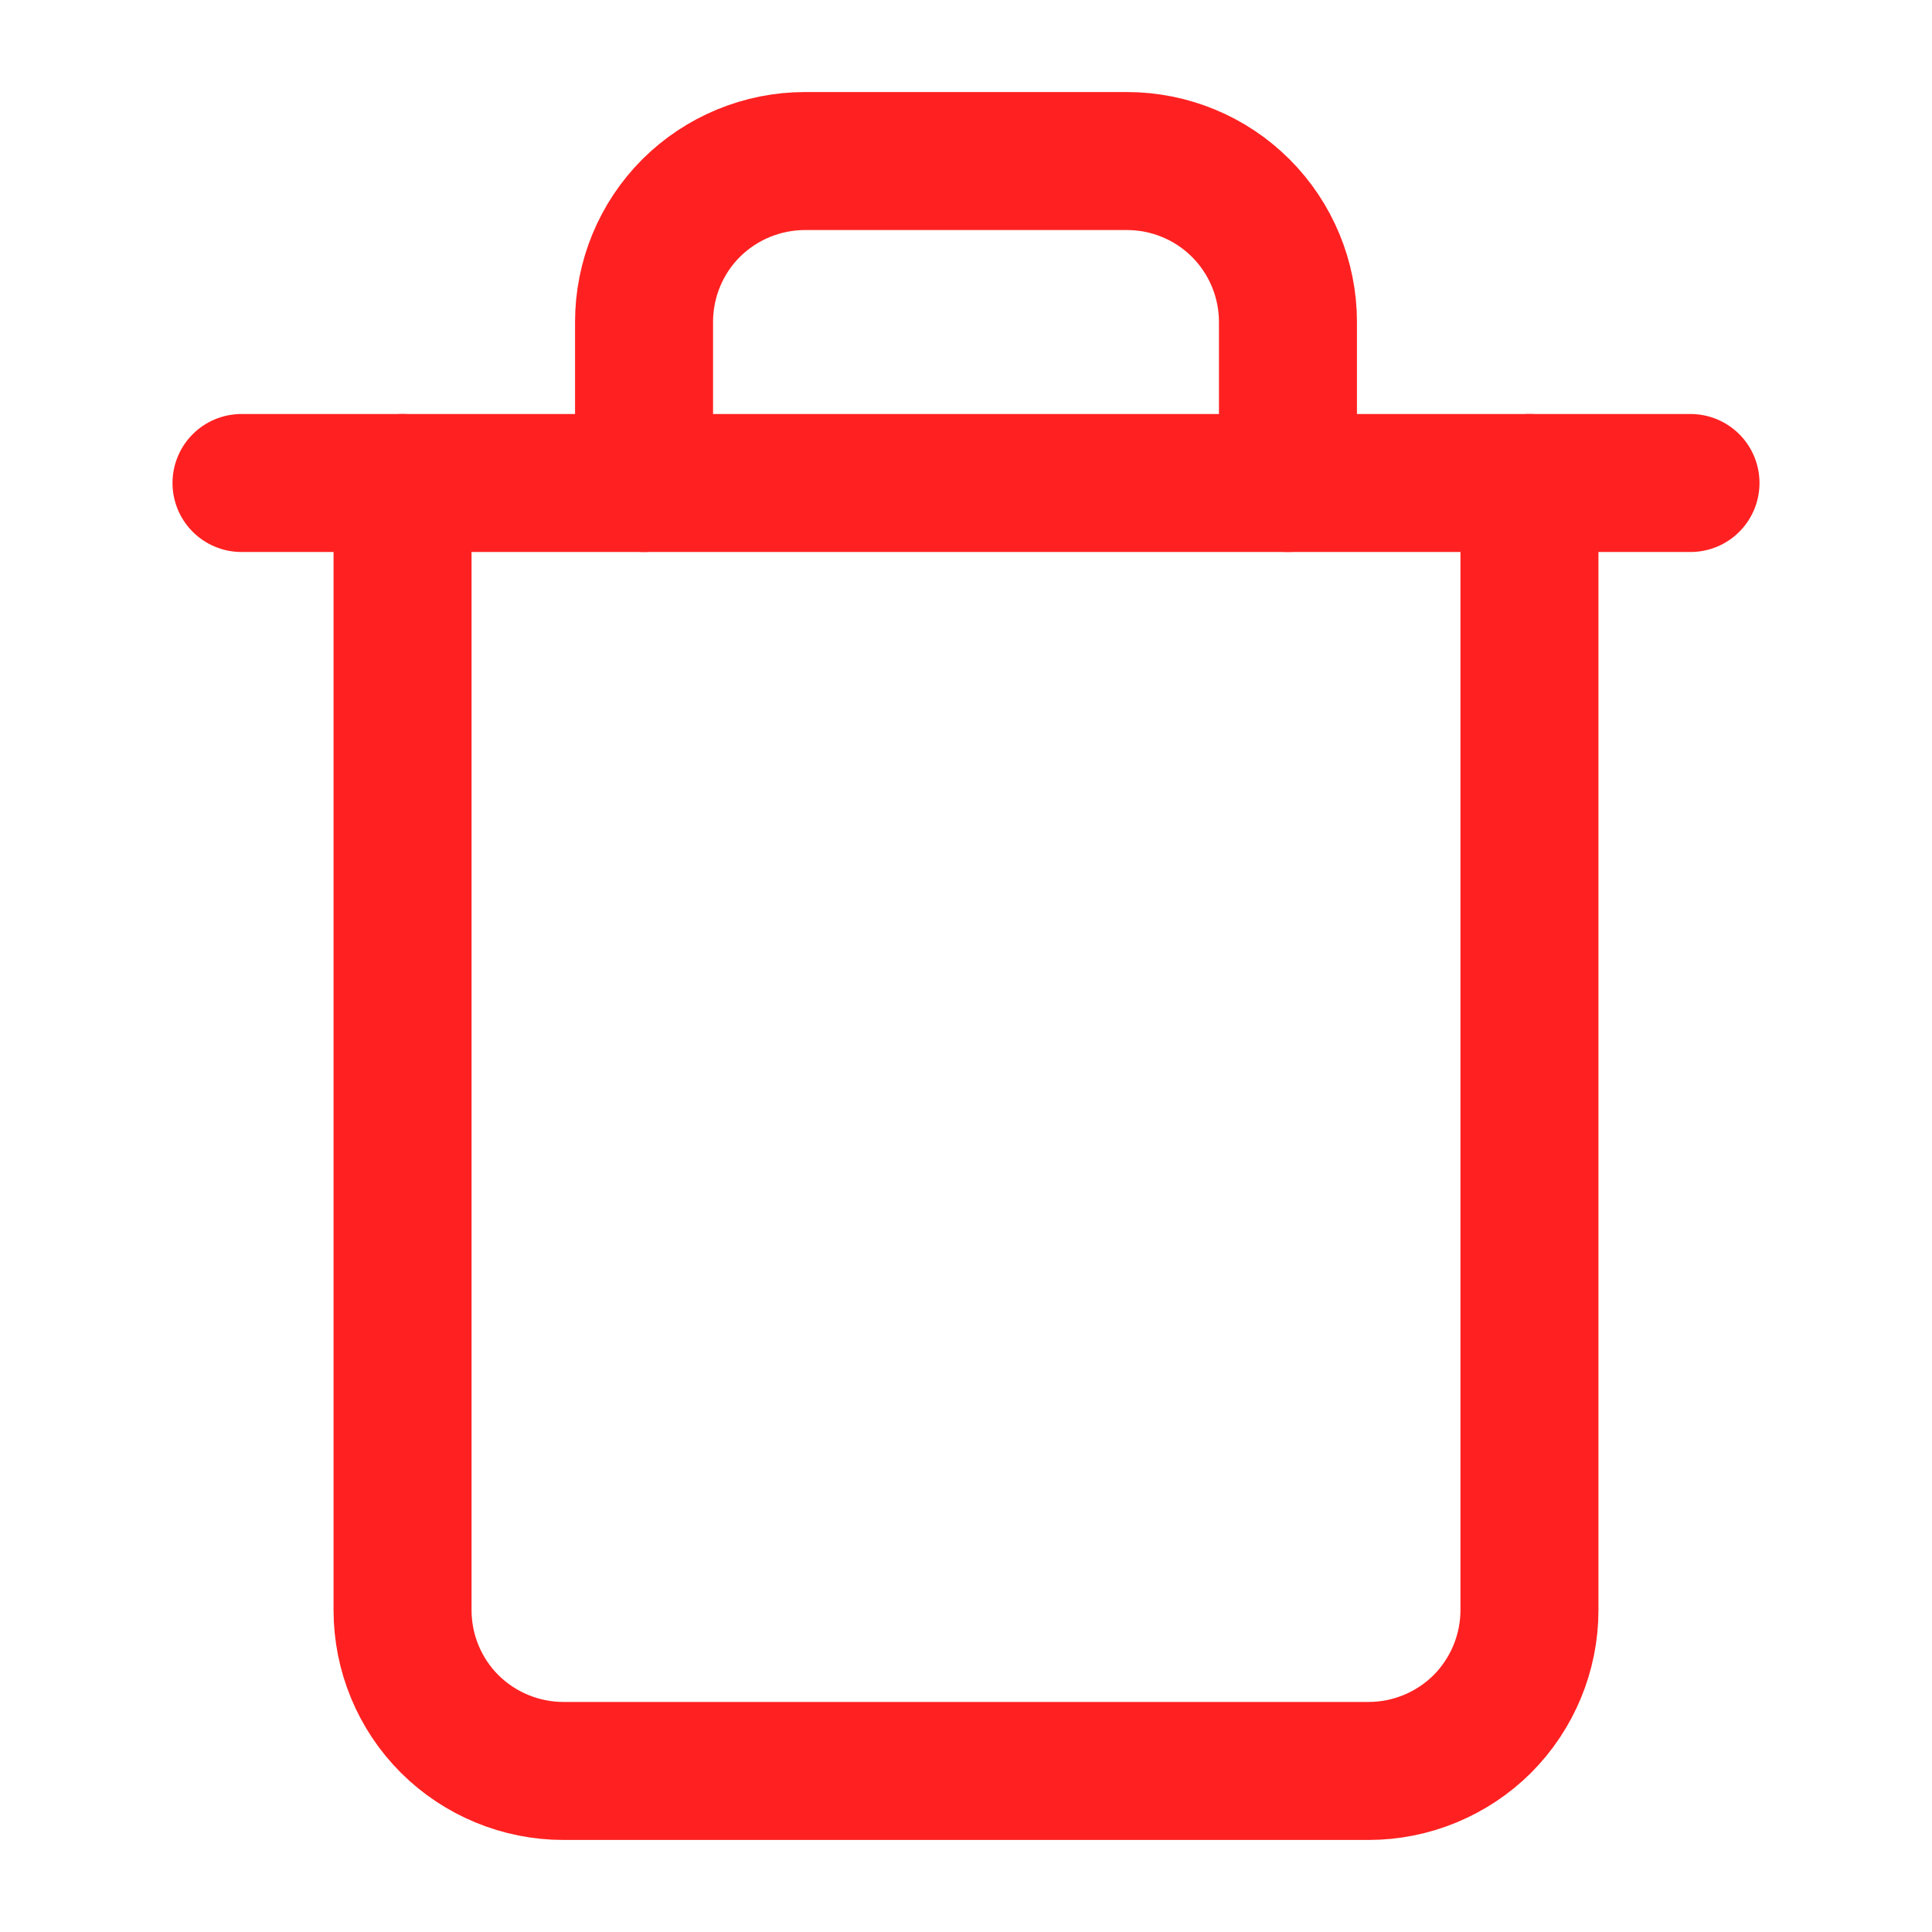
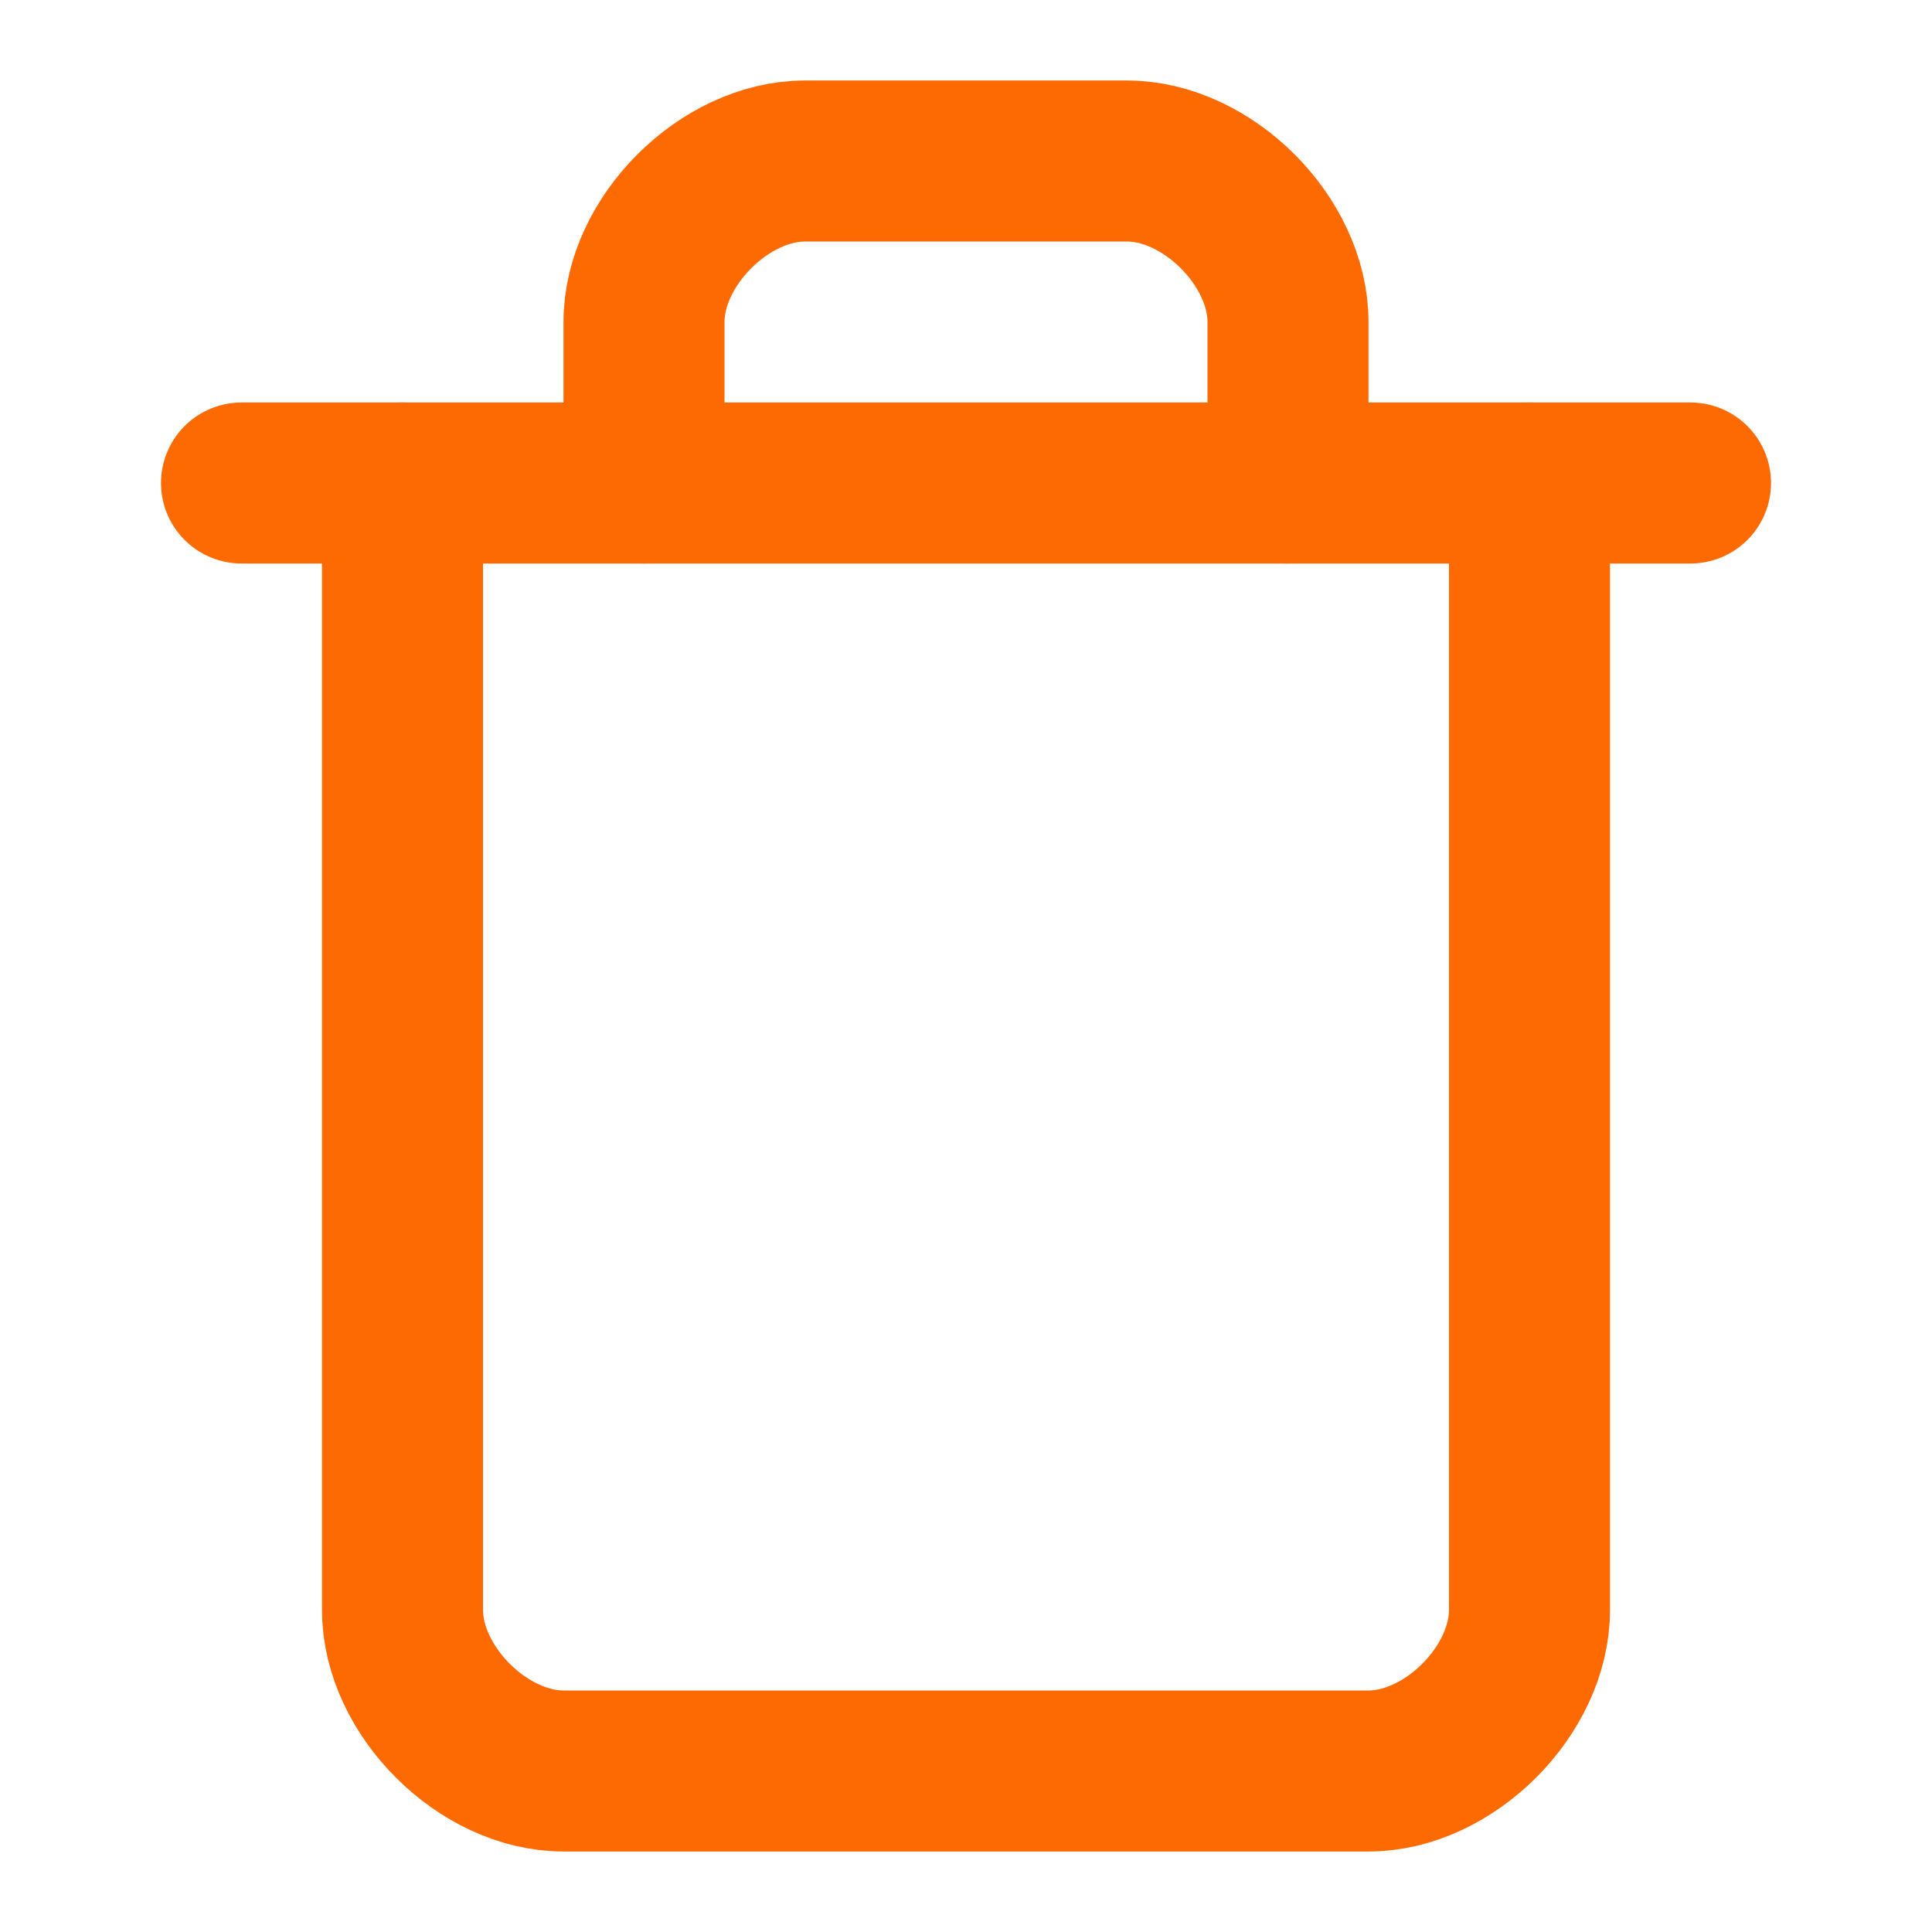
- <svg xmlns="http://www.w3.org/2000/svg" width="14" height="14" viewBox="0 0 14 14" fill="none">
-   <path d="M1.75 3.5H2.917H12.25" stroke="#FF2121" stroke-linecap="round" stroke-linejoin="round" />
-   <path d="M11.083 3.5V11.667C11.083 11.976 10.96 12.273 10.742 12.492C10.523 12.71 10.226 12.833 9.917 12.833H4.083C3.774 12.833 3.477 12.71 3.258 12.492C3.039 12.273 2.917 11.976 2.917 11.667V3.5M4.667 3.5V2.333C4.667 2.024 4.789 1.727 5.008 1.508C5.227 1.29 5.524 1.167 5.833 1.167H8.166C8.476 1.167 8.773 1.29 8.991 1.508C9.21 1.727 9.333 2.024 9.333 2.333V3.5" stroke="#FF2121" stroke-linecap="round" stroke-linejoin="round" />
+ <svg xmlns="http://www.w3.org/2000/svg" width="24" height="24" viewBox="0 0 24 24" fill="none" stroke="#FD6A02" stroke-width="2" stroke-linecap="round" stroke-linejoin="round" class="lucide lucide-trash">
+   <path d="M3 6h18" />
+   <path d="M19 6v14c0 1-1 2-2 2H7c-1 0-2-1-2-2V6" />
+   <path stroke="#FD6A02" d="M8 6V4c0-1 1-2 2-2h4c1 0 2 1 2 2v2" />
</svg>
